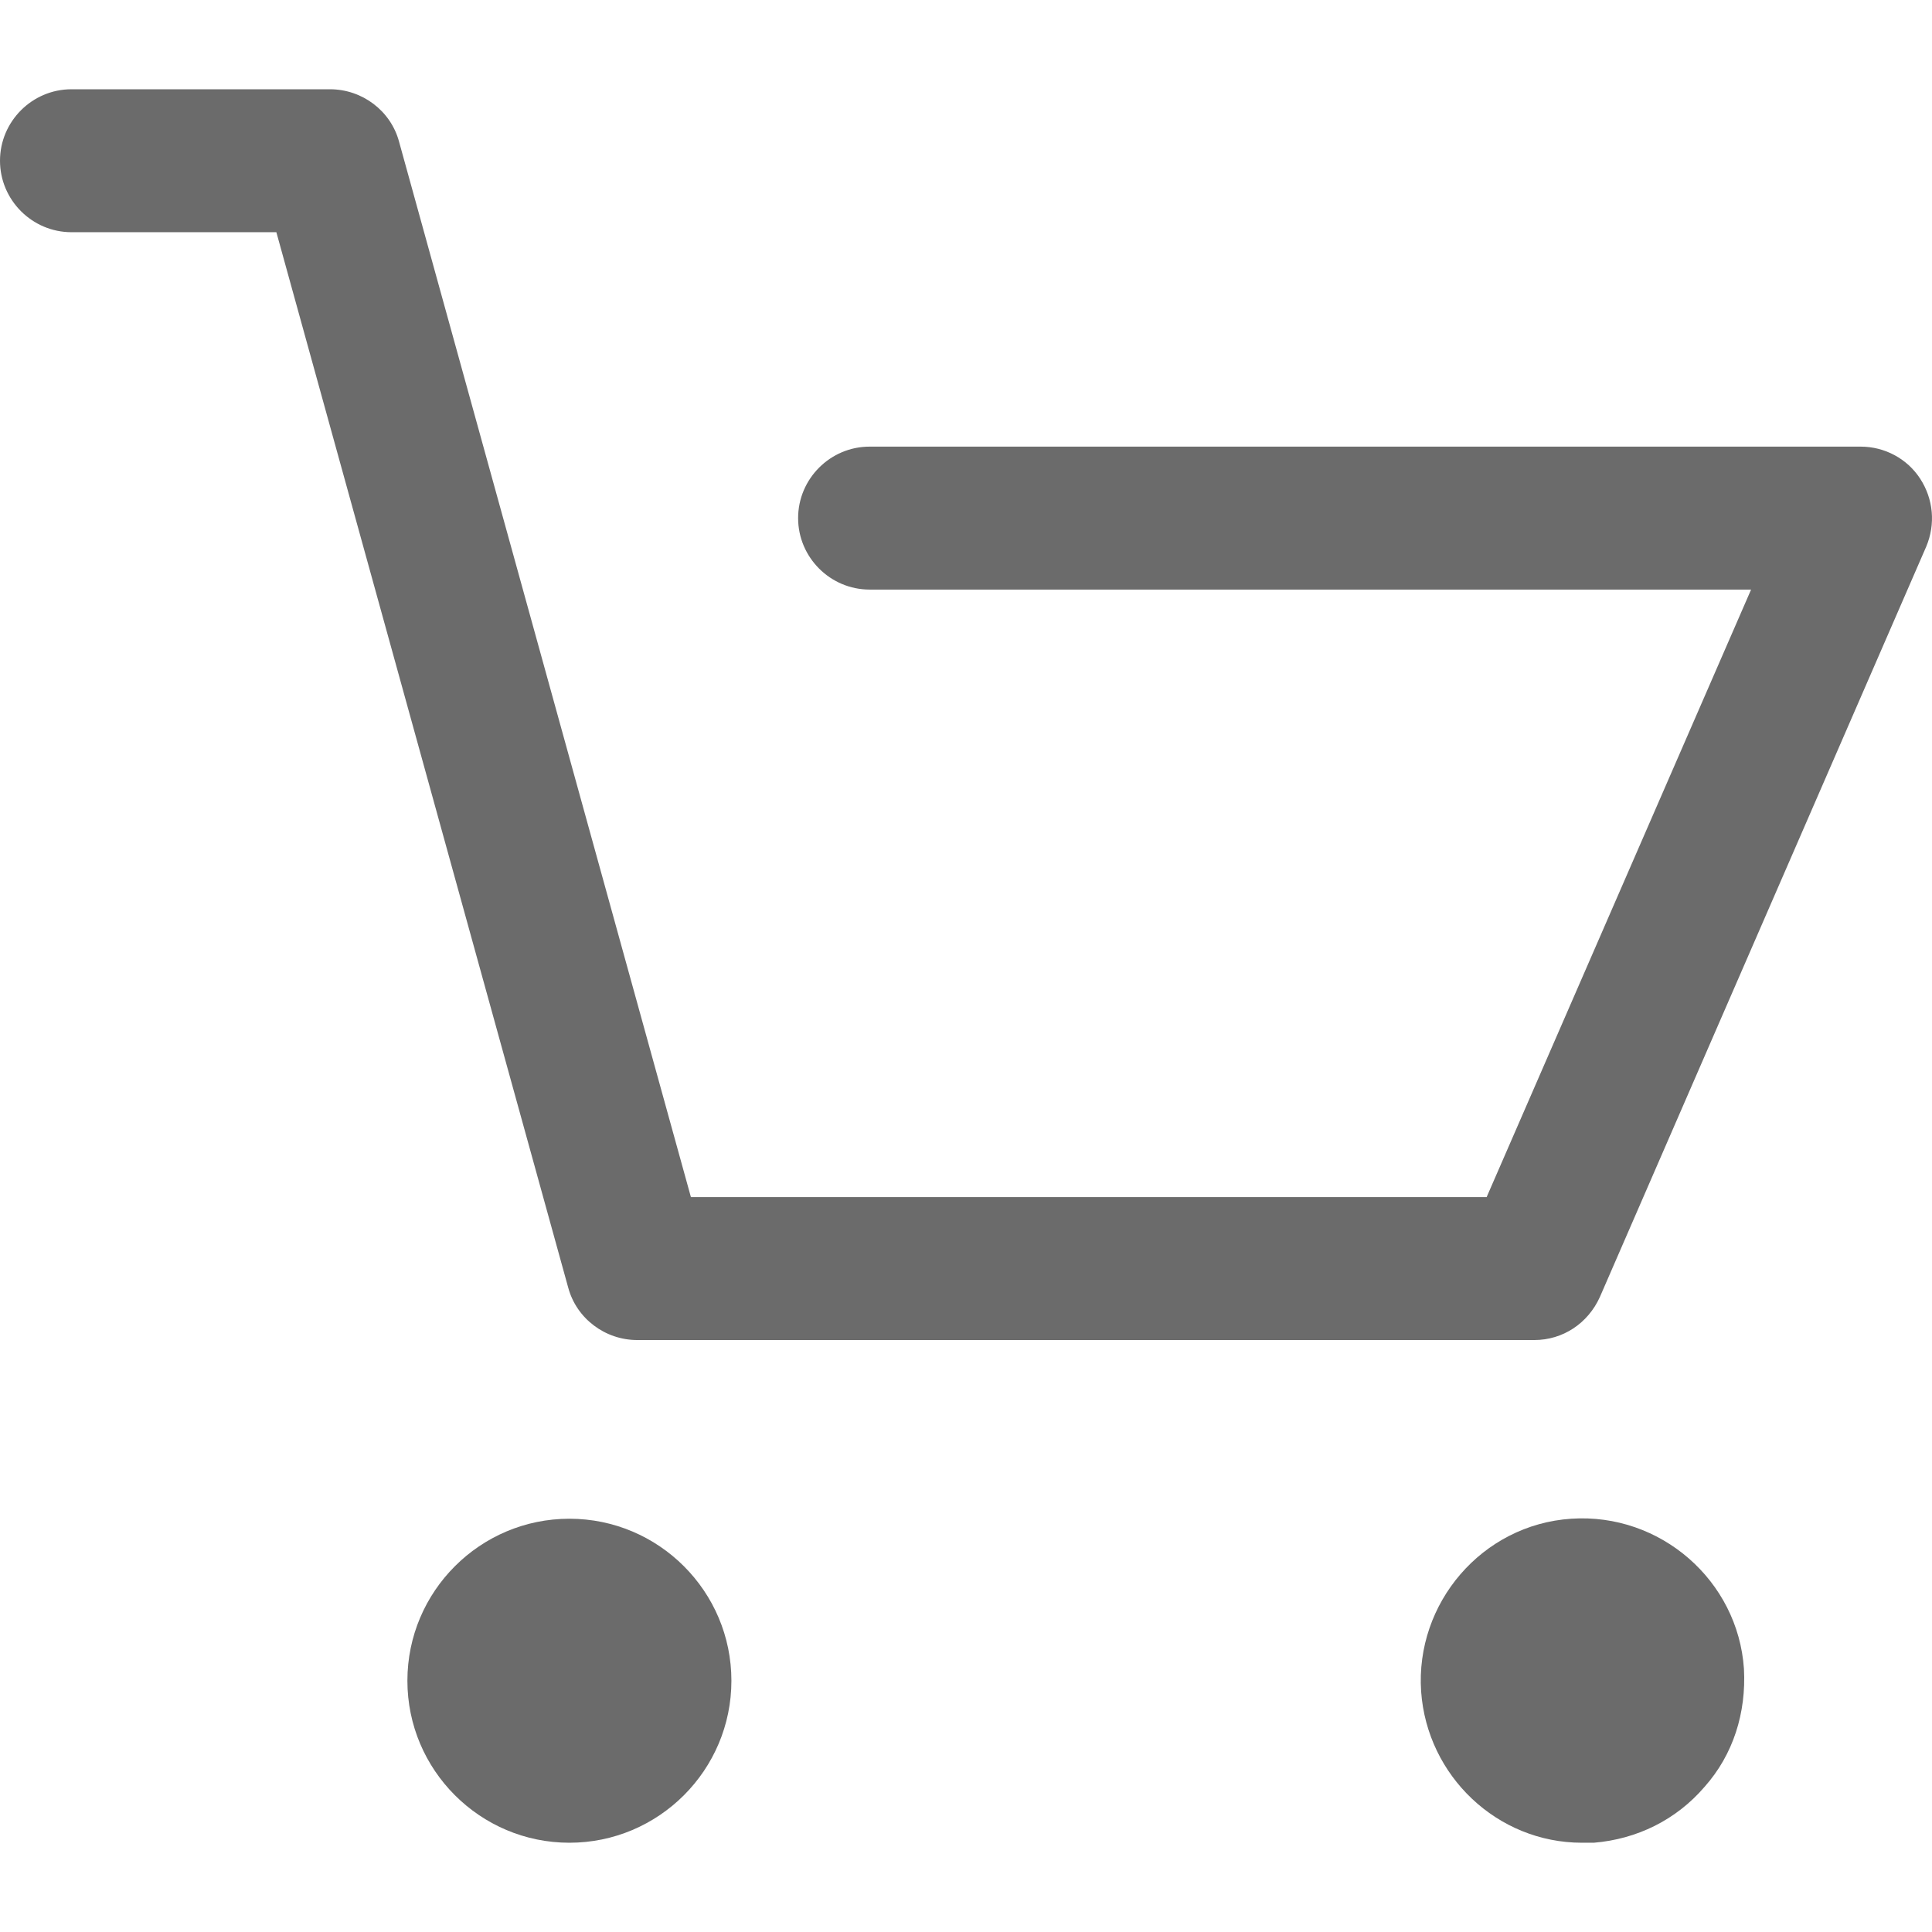
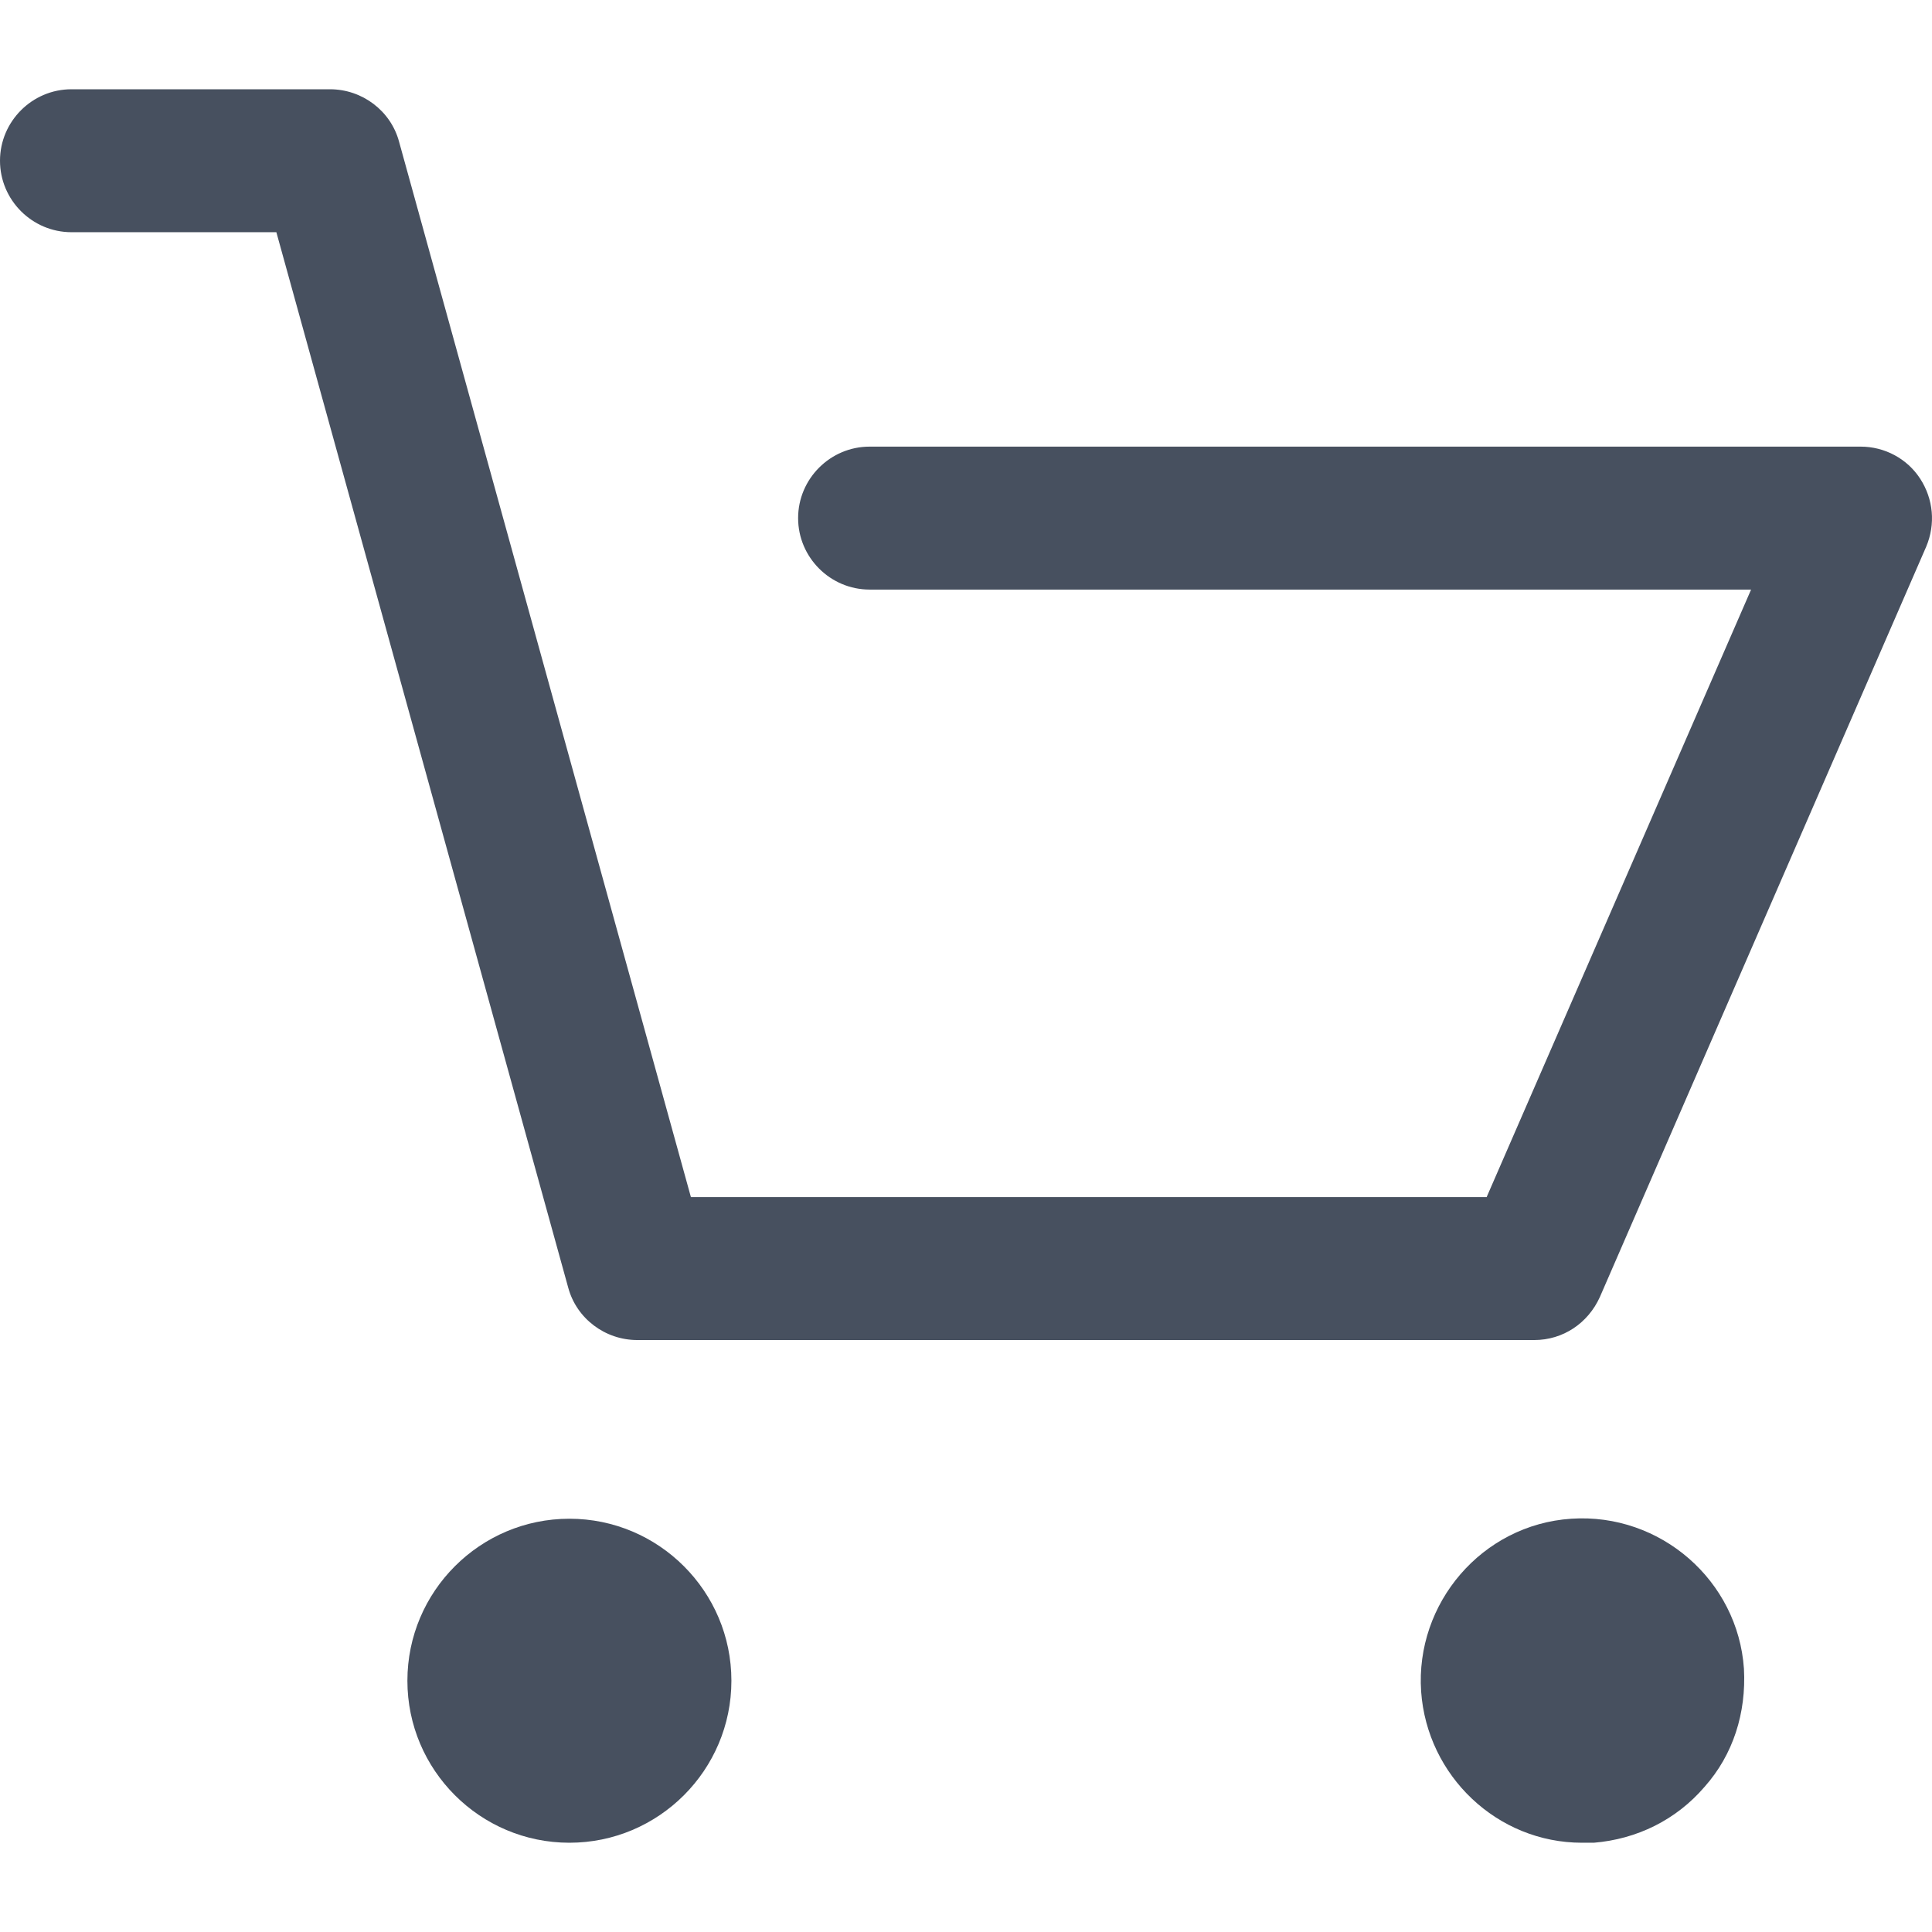
<svg xmlns="http://www.w3.org/2000/svg" version="1.1" id="Capa_1" x="0px" y="0px" viewBox="0 0 459.529 459.529" style="enable-background:new 0 0 459.529 459.529;" xml:space="preserve" width="512px" height="512px">
  <g>
    <g>
-       <path d="M17,55.231h48.733l69.417,251.033c1.983,7.367,8.783,12.467,16.433,12.467h213.35c6.8,0,12.75-3.967,15.583-10.2    l77.633-178.5c2.267-5.383,1.7-11.333-1.417-16.15c-3.117-4.817-8.5-7.65-14.167-7.65H206.833c-9.35,0-17,7.65-17,17    s7.65,17,17,17H416.5l-62.9,144.5H164.333L94.917,33.698c-1.983-7.367-8.783-12.467-16.433-12.467H17c-9.35,0-17,7.65-17,17    S7.65,55.231,17,55.231z" fill="#6b6b6b" />
-       <path d="M135.433,438.298c21.25,0,38.533-17.283,38.533-38.533s-17.283-38.533-38.533-38.533S96.9,378.514,96.9,399.764    S114.183,438.298,135.433,438.298z" fill="#6b6b6b" />
-       <path d="M376.267,438.298c0.85,0,1.983,0,2.833,0c10.2-0.85,19.55-5.383,26.35-13.317c6.8-7.65,9.917-17.567,9.35-28.05    c-1.417-20.967-19.833-37.117-41.083-35.7c-21.25,1.417-37.117,20.117-35.7,41.083    C339.433,422.431,356.15,438.298,376.267,438.298z" fill="#6b6b6b" />
+       <path d="M17,55.231h48.733l69.417,251.033c1.983,7.367,8.783,12.467,16.433,12.467h213.35c6.8,0,12.75-3.967,15.583-10.2    l77.633-178.5c2.267-5.383,1.7-11.333-1.417-16.15c-3.117-4.817-8.5-7.65-14.167-7.65H206.833c-9.35,0-17,7.65-17,17    s7.65,17,17,17H416.5l-62.9,144.5H164.333L94.917,33.698c-1.983-7.367-8.783-12.467-16.433-12.467H17c-9.35,0-17,7.65-17,17    S7.65,55.231,17,55.231z" fill="#47505f" />
+       <path d="M135.433,438.298c21.25,0,38.533-17.283,38.533-38.533s-17.283-38.533-38.533-38.533S96.9,378.514,96.9,399.764    S114.183,438.298,135.433,438.298z" fill="#47505f" />
+       <path d="M376.267,438.298c0.85,0,1.983,0,2.833,0c10.2-0.85,19.55-5.383,26.35-13.317c6.8-7.65,9.917-17.567,9.35-28.05    c-1.417-20.967-19.833-37.117-41.083-35.7c-21.25,1.417-37.117,20.117-35.7,41.083    C339.433,422.431,356.15,438.298,376.267,438.298z" fill="#47505f" />
    </g>
  </g>
-   <g>
- </g>
-   <g>
- </g>
-   <g>
- </g>
-   <g>
- </g>
-   <g>
- </g>
-   <g>
- </g>
-   <g>
- </g>
-   <g>
- </g>
-   <g>
- </g>
-   <g>
- </g>
-   <g>
- </g>
-   <g>
- </g>
-   <g>
- </g>
-   <g>
- </g>
-   <g>
- </g>
</svg>
